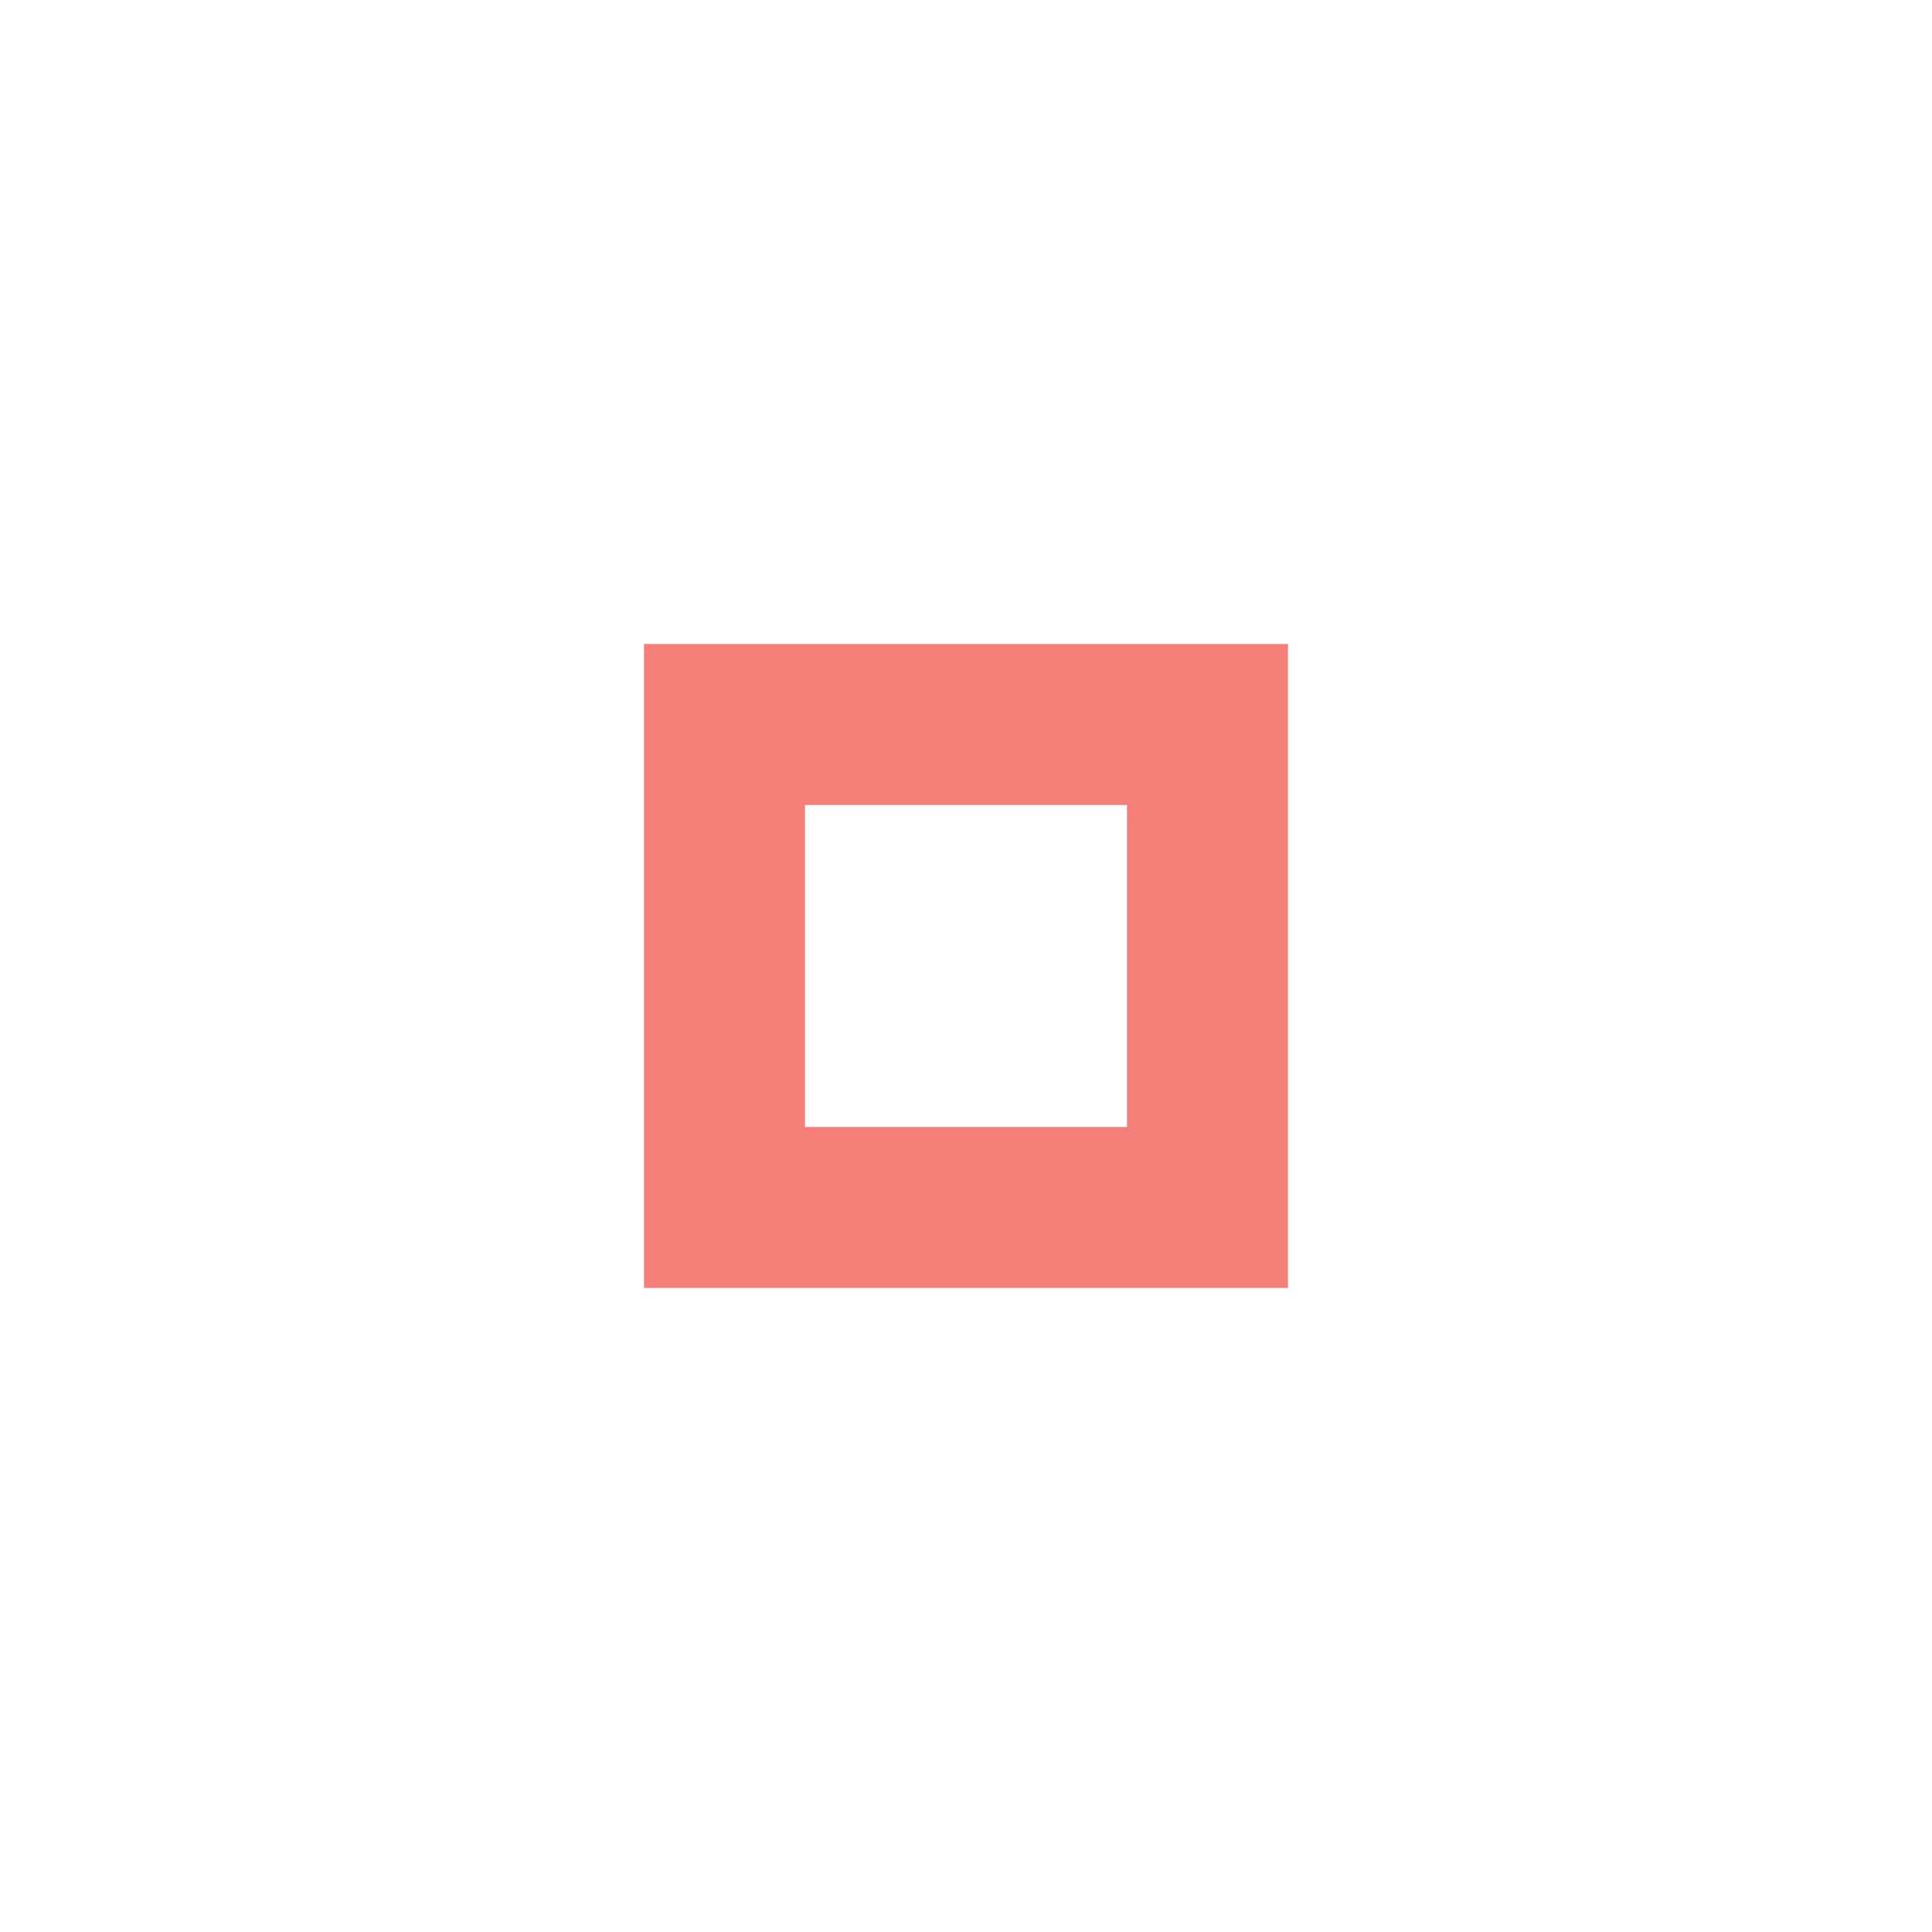
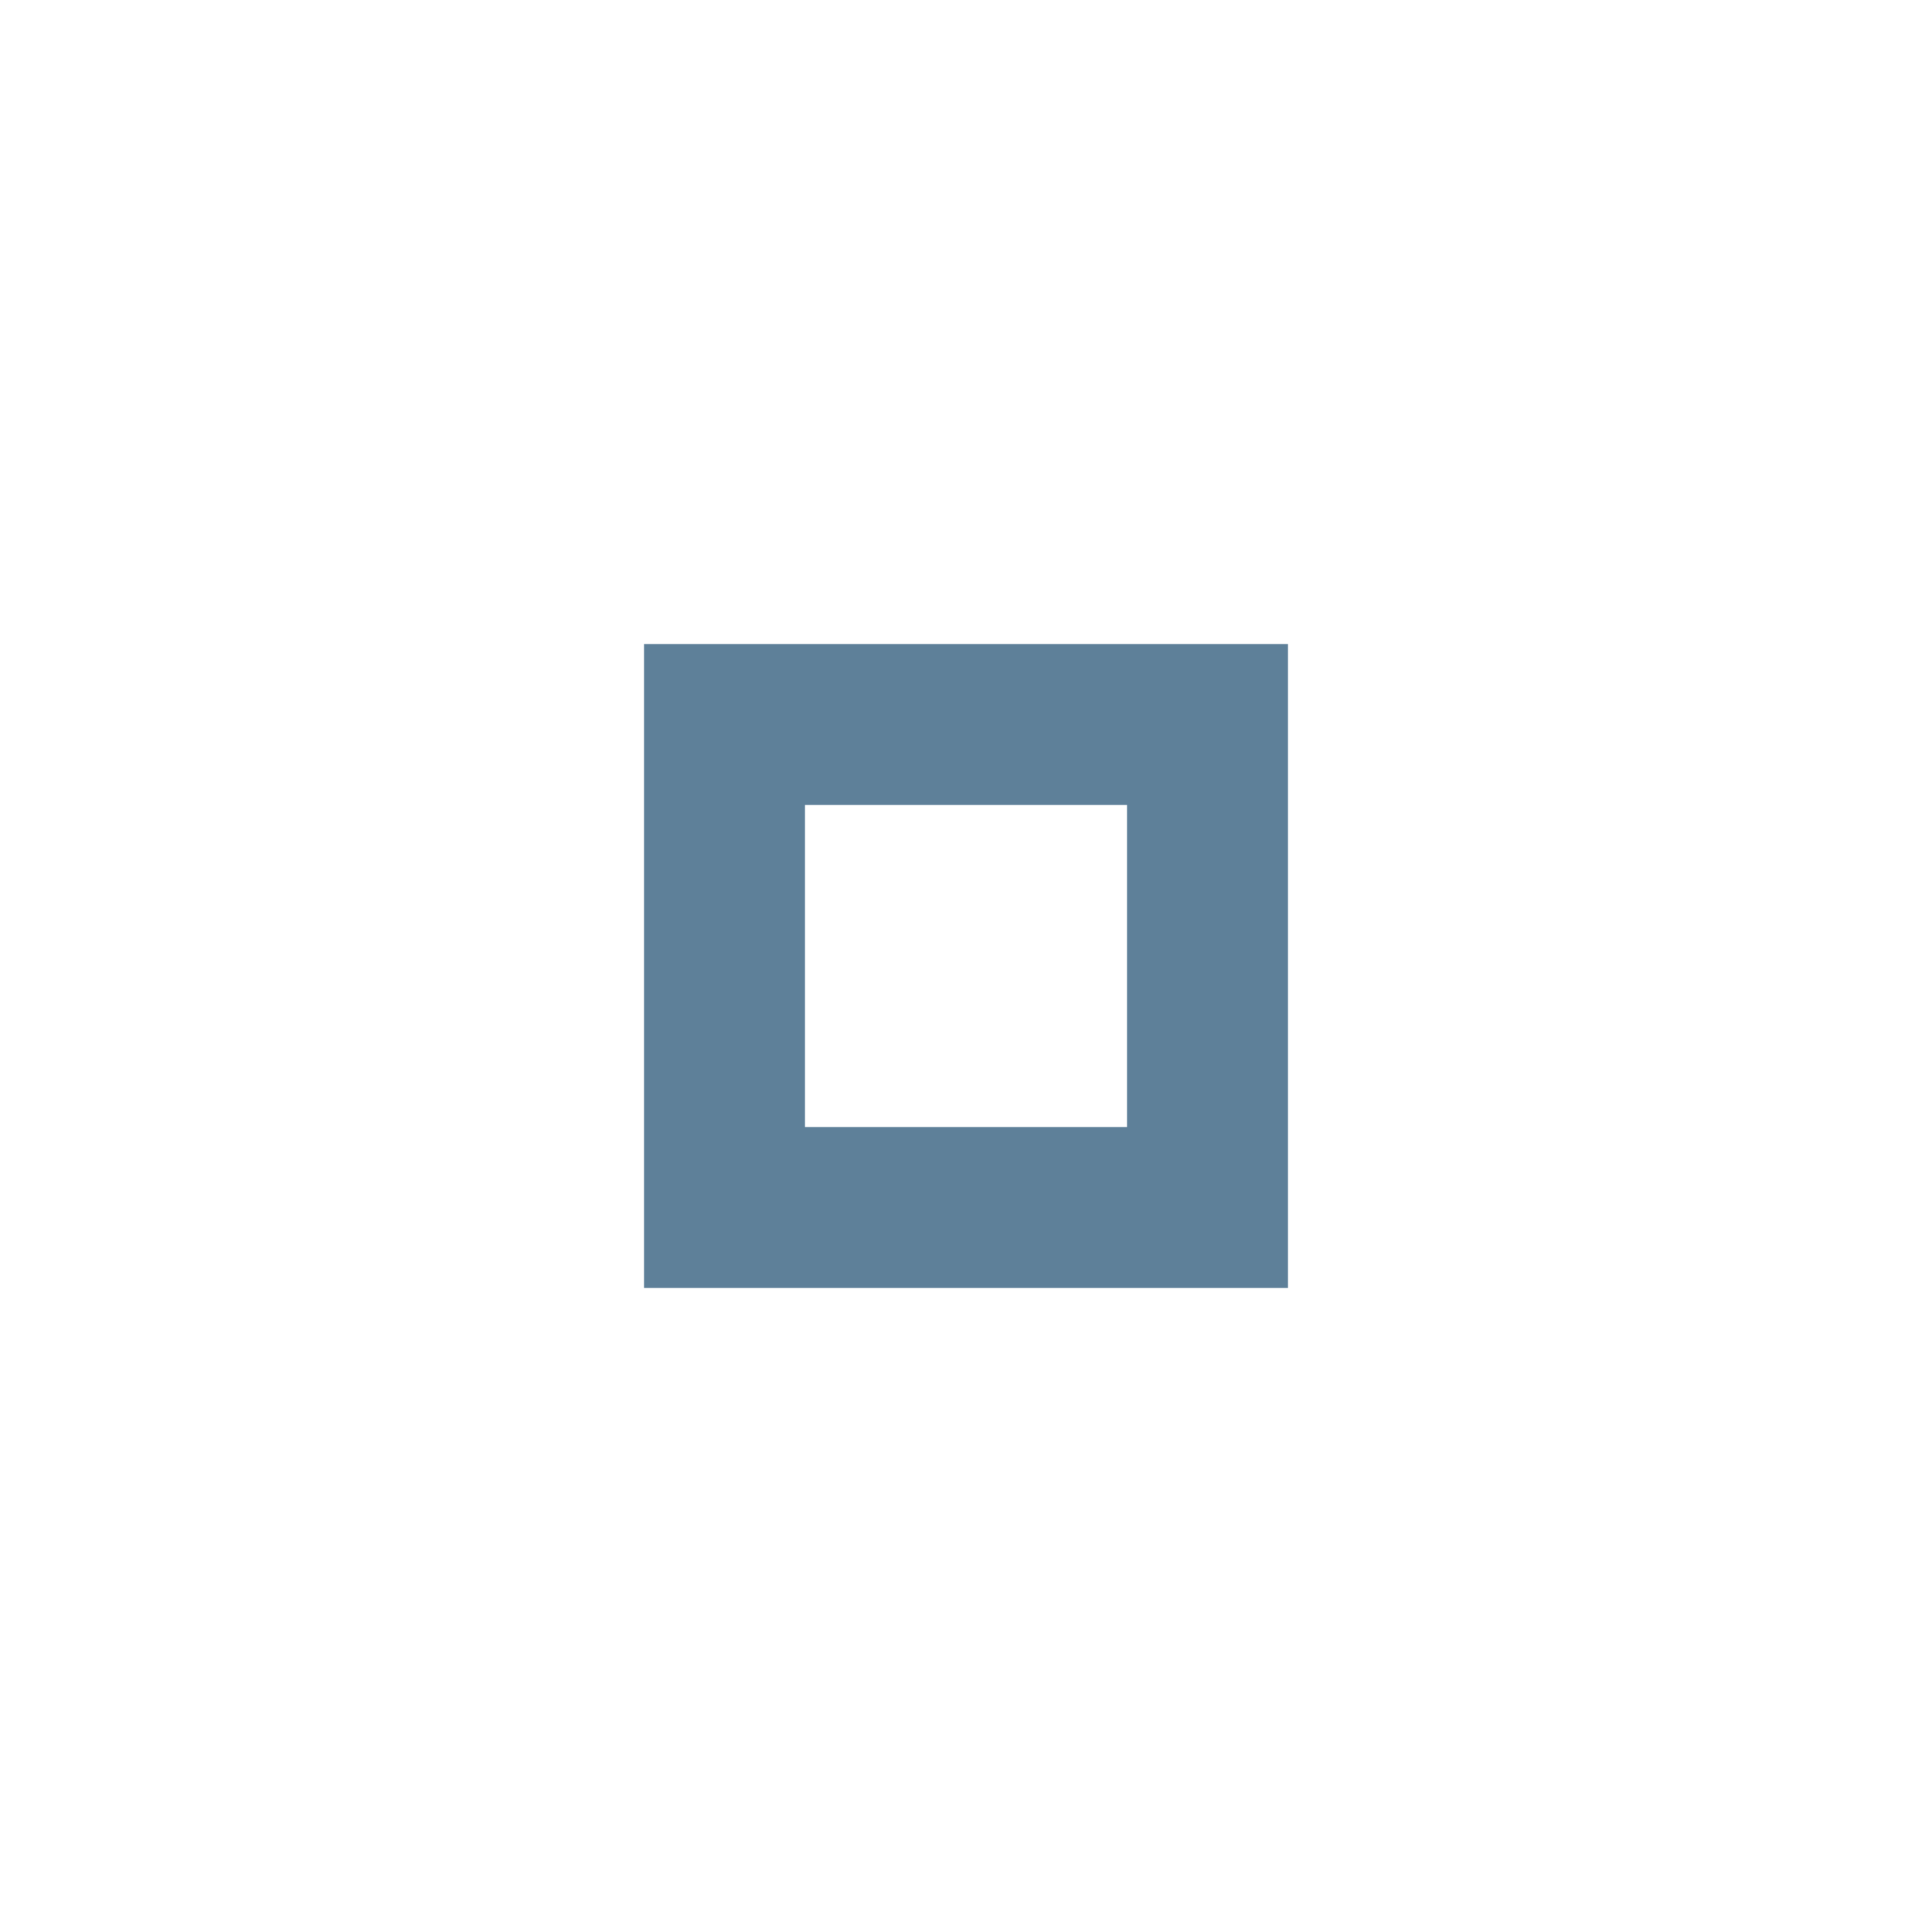
<svg xmlns="http://www.w3.org/2000/svg" version="1.1" x="0px" y="0px" width="24px" height="24px" viewBox="0 0 24 24" xml:space="preserve">
-   <path fill="#f0544c" opacity="0.75" d="M14,14h-4v-4h4V14z M16,8H8v8h8V8z" />
+   <path fill="#285577" opacity="0.75" d="M14,14h-4v-4h4V14z M16,8H8v8h8V8z" />
</svg>
